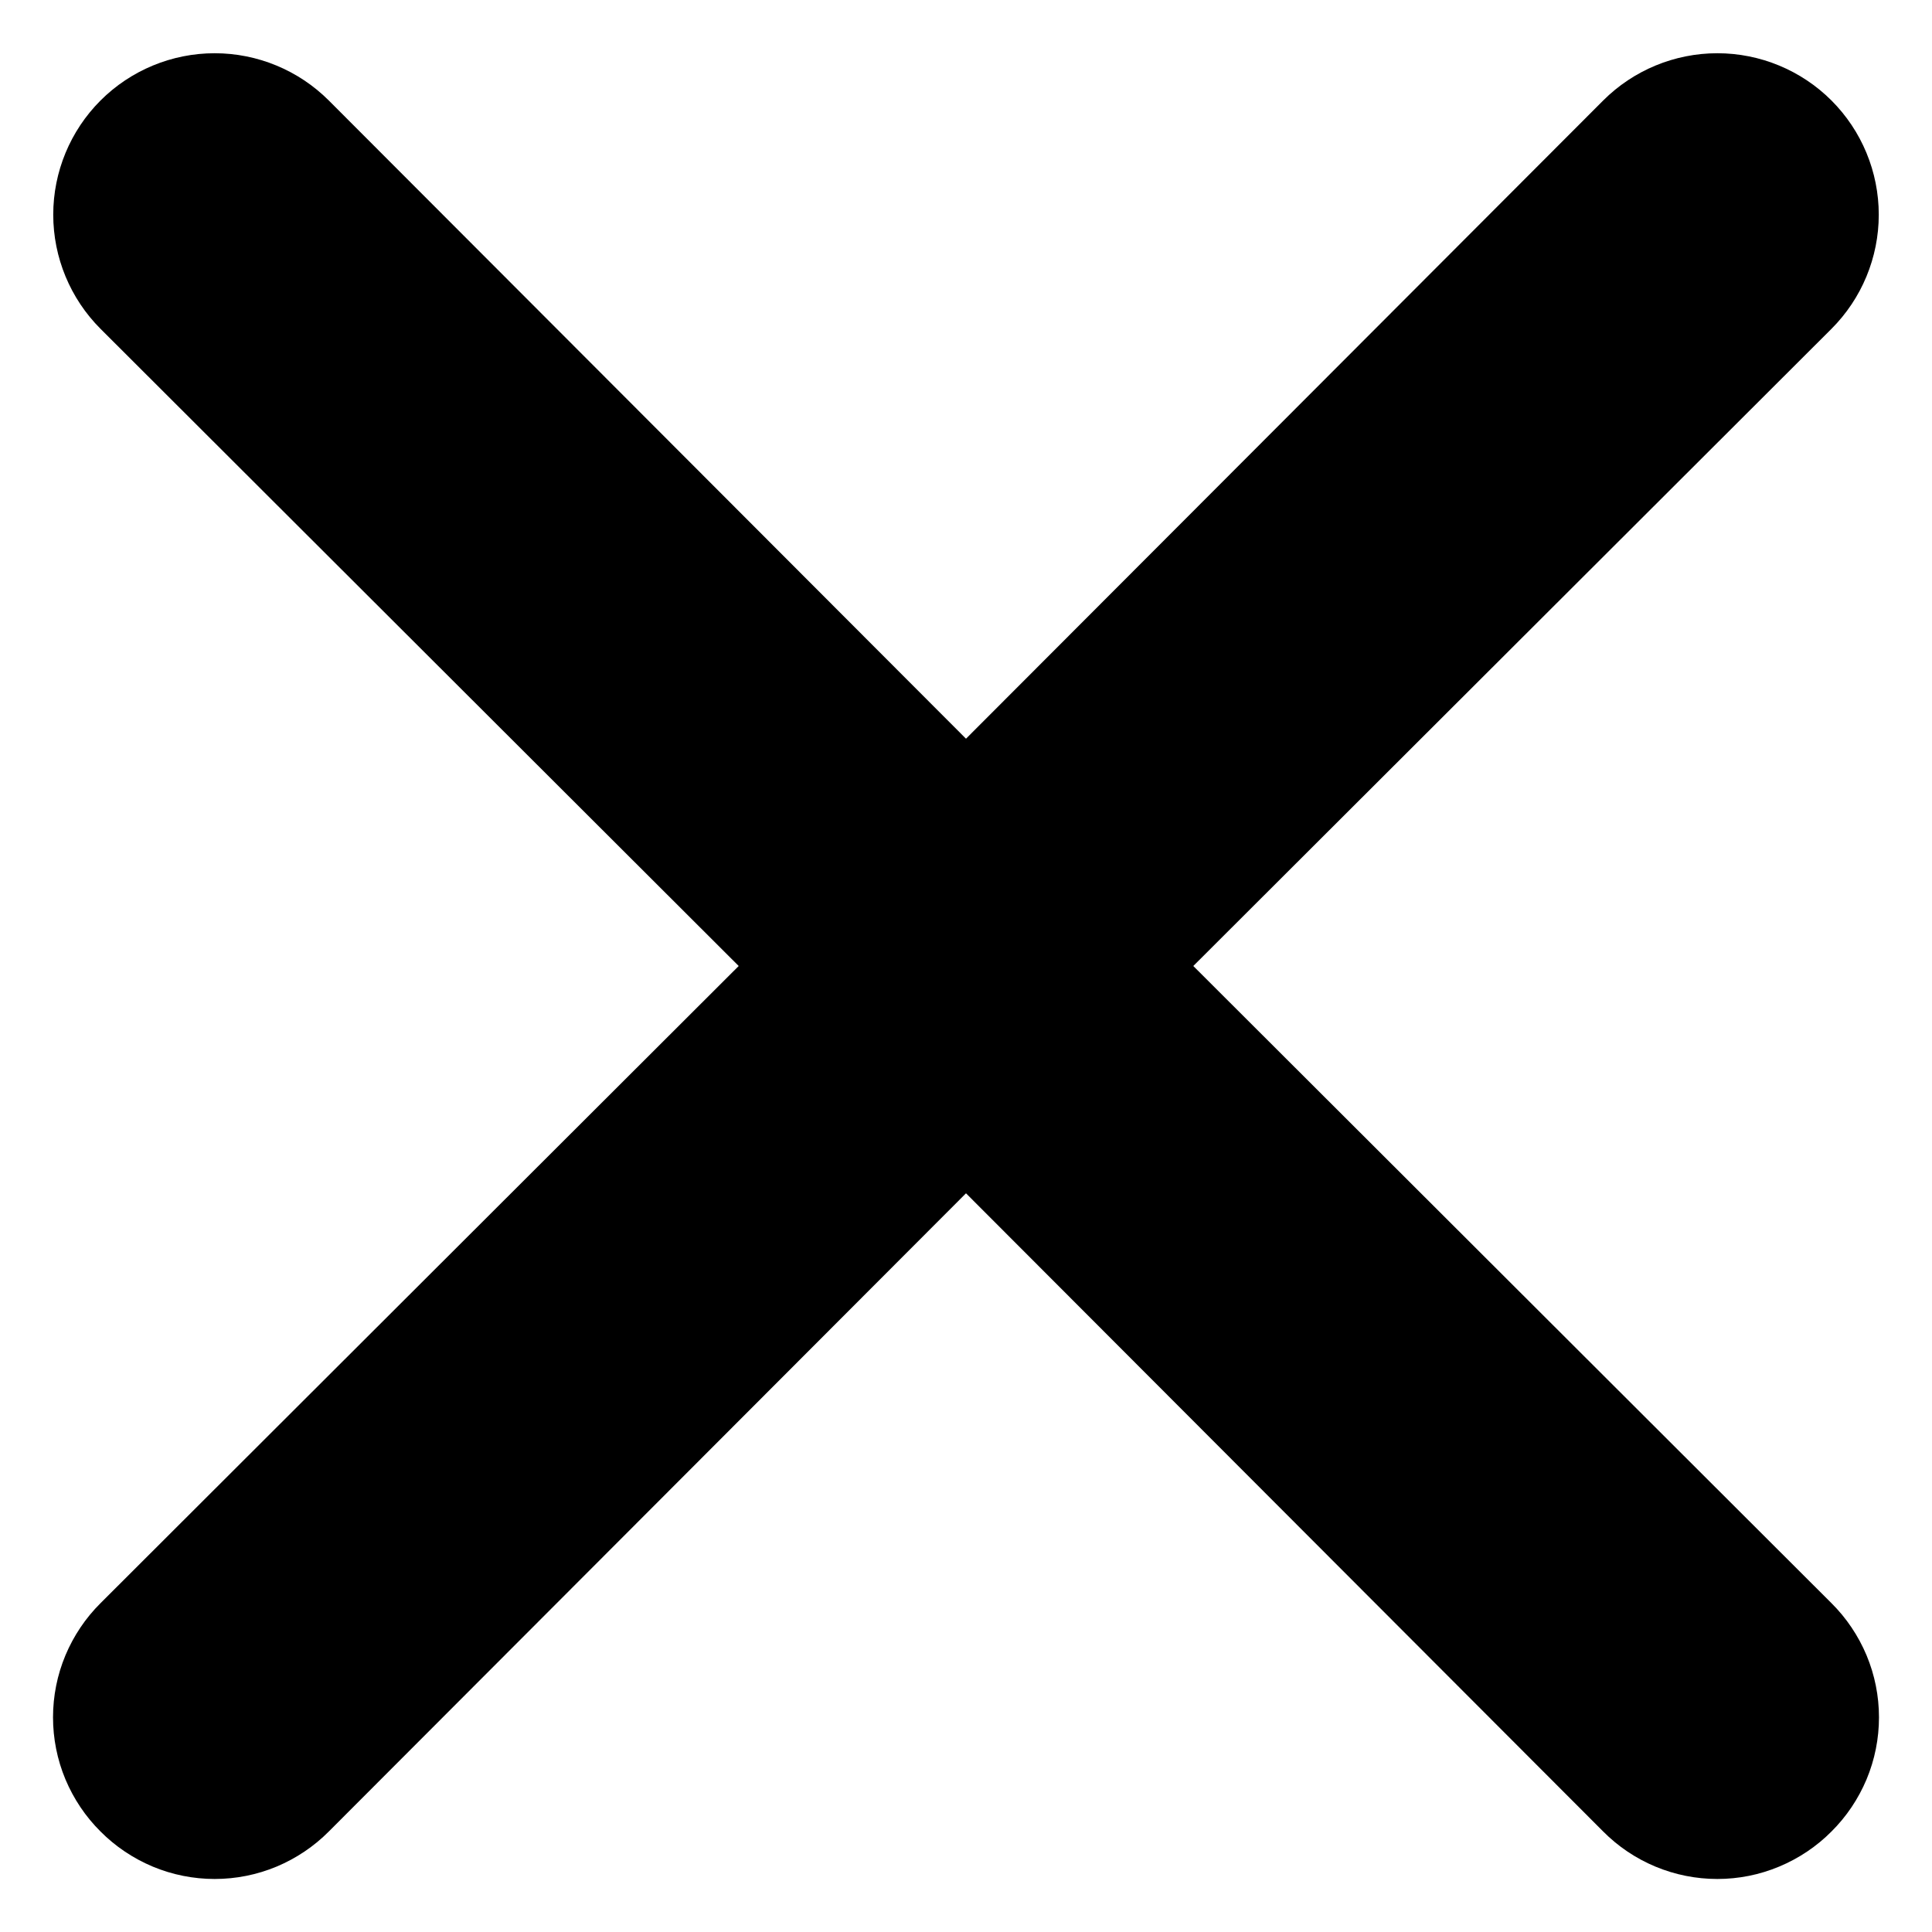
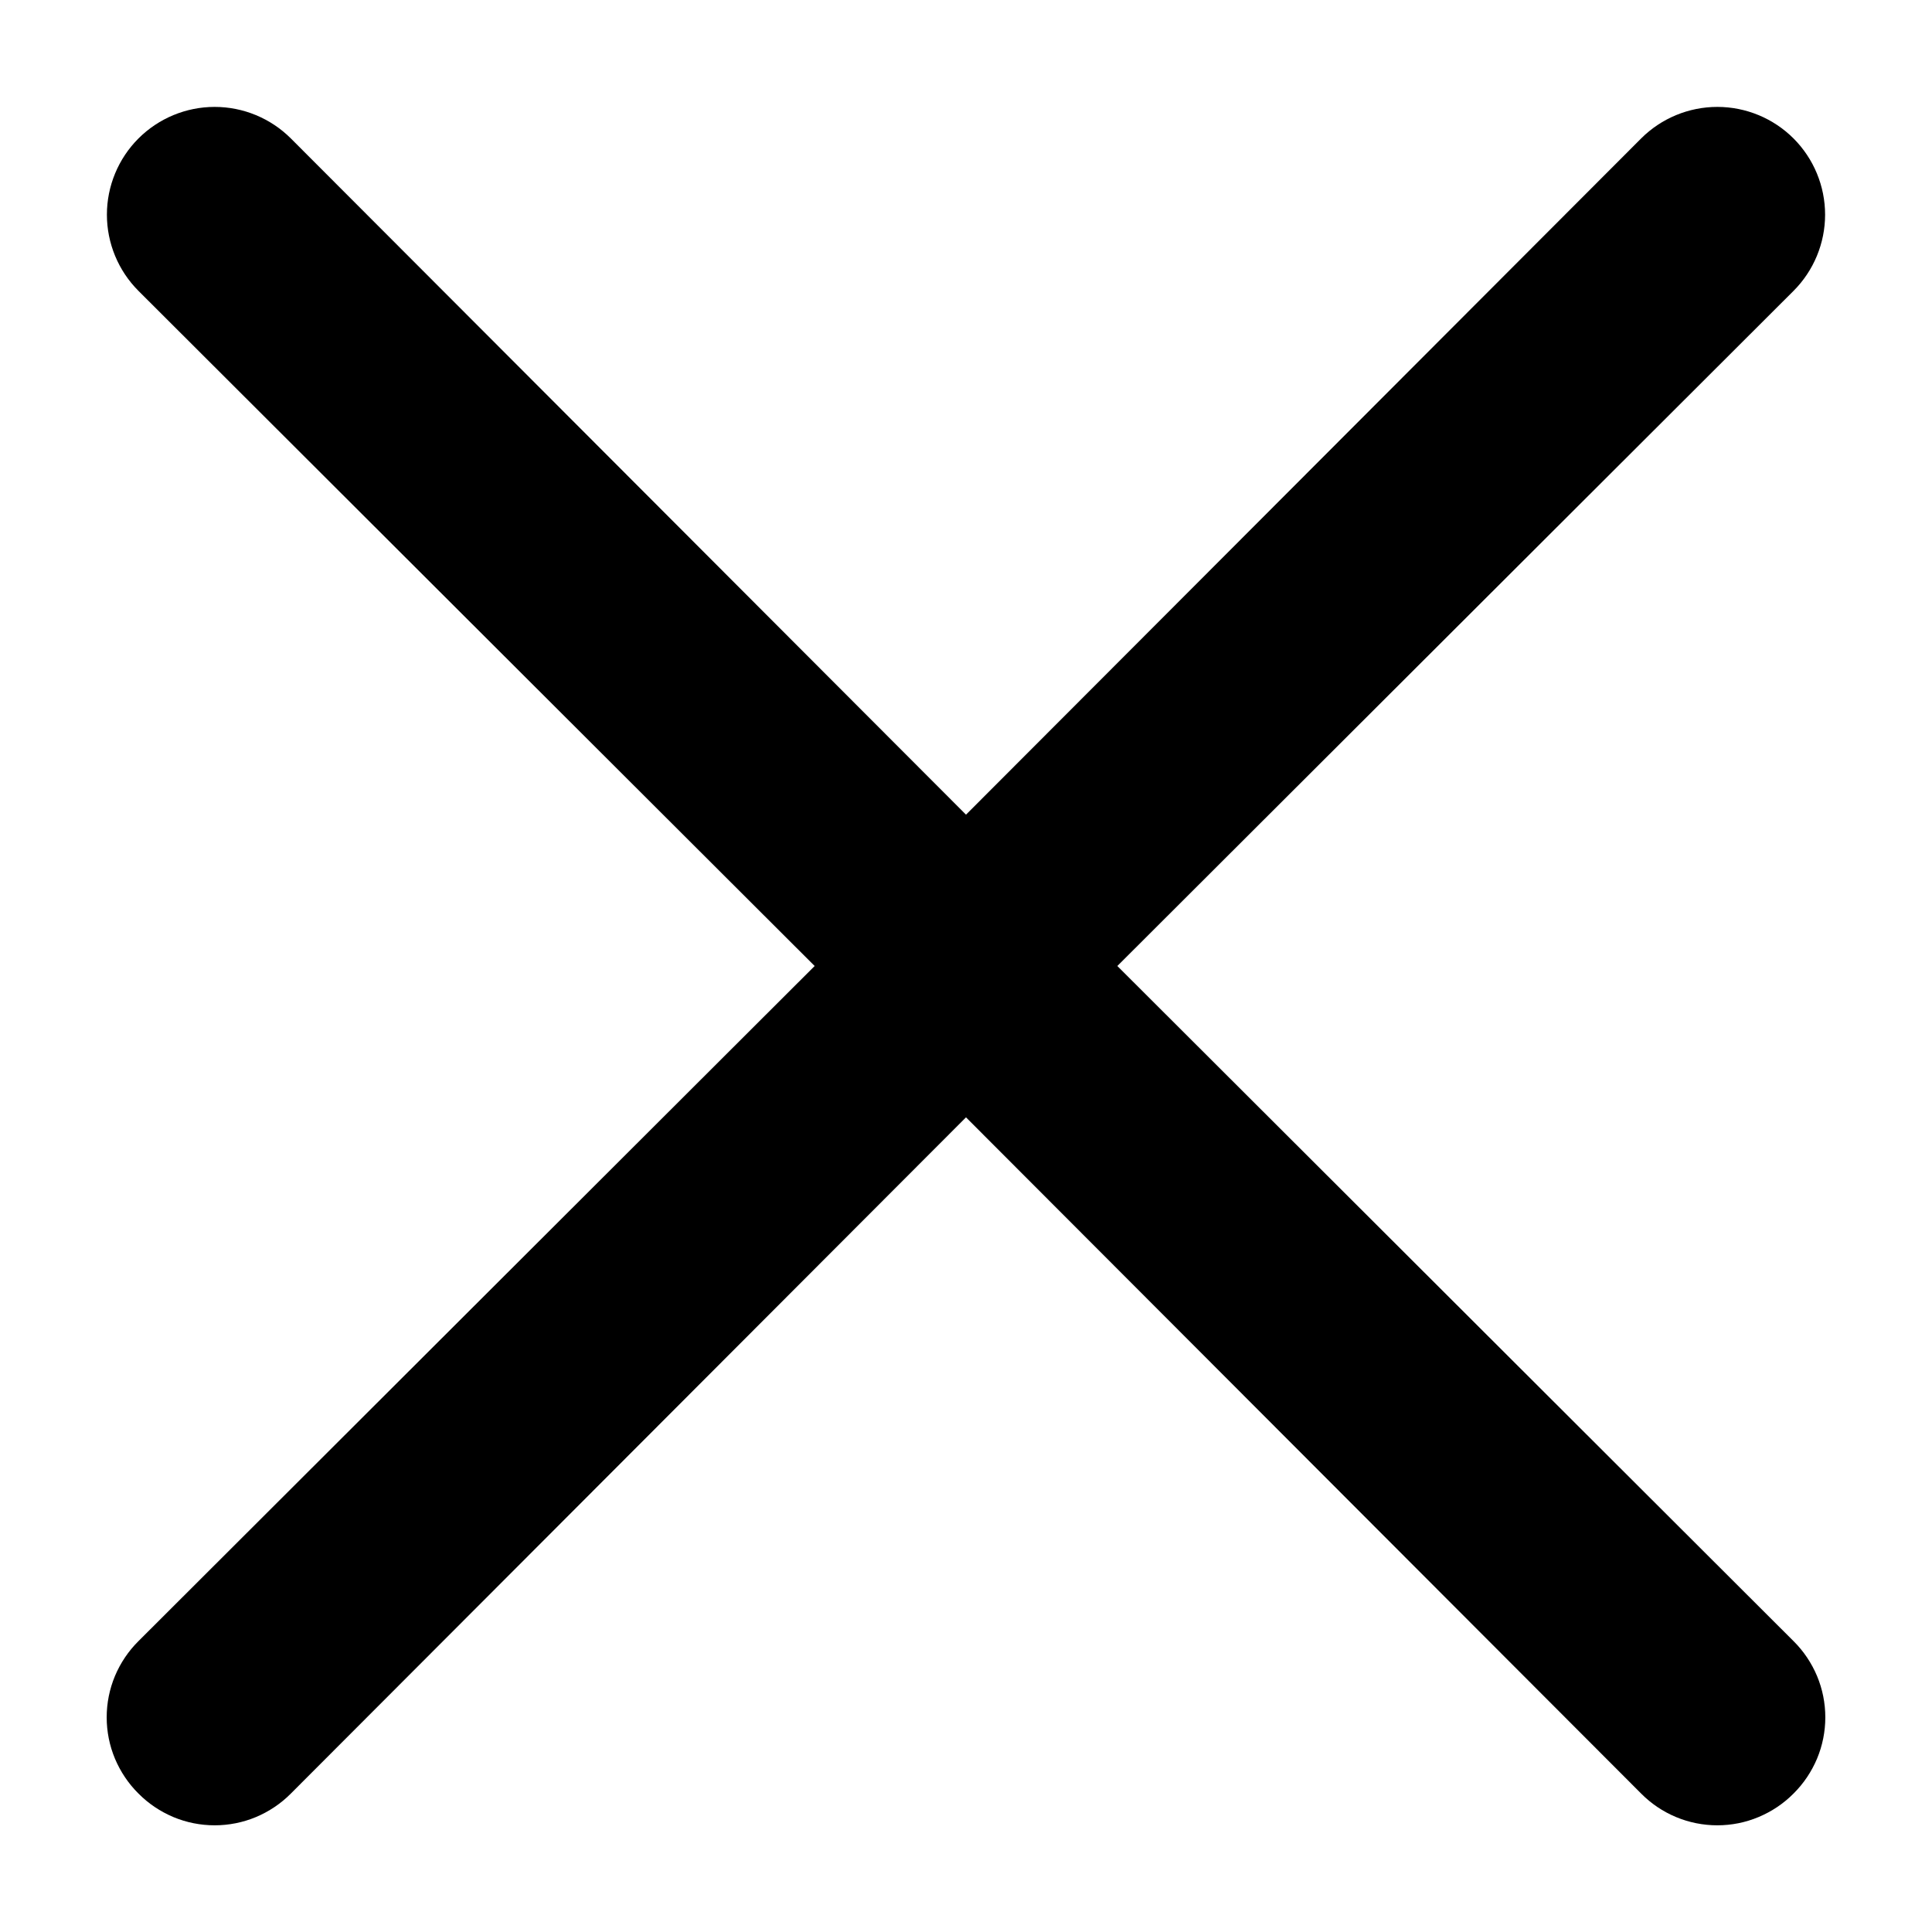
<svg xmlns="http://www.w3.org/2000/svg" width="18" height="18" viewBox="0 0 18 18" className="w-7 h-7 cursor-pointer text-black dark:text-white">
-   <path d="M10.41 9L16.71 2.71C16.898 2.522 17.004 2.266 17.004 2C17.004 1.734 16.898 1.478 16.71 1.29C16.522 1.102 16.266 0.996 16 0.996C15.734 0.996 15.478 1.102 15.29 1.29L9 7.59L2.71 1.29C2.522 1.102 2.266 0.996 2 0.996C1.734 0.996 1.478 1.102 1.29 1.29C1.102 1.478 0.996 1.734 0.996 2C0.996 2.266 1.102 2.522 1.29 2.71L7.59 9L1.29 15.29C1.196 15.383 1.122 15.494 1.071 15.615C1.02 15.737 0.994 15.868 0.994 16C0.994 16.132 1.02 16.263 1.071 16.385C1.122 16.506 1.196 16.617 1.29 16.71C1.383 16.804 1.494 16.878 1.615 16.929C1.737 16.98 1.868 17.006 2 17.006C2.132 17.006 2.263 16.98 2.385 16.929C2.506 16.878 2.617 16.804 2.71 16.71L9 10.41L15.29 16.71C15.383 16.804 15.493 16.878 15.615 16.929C15.737 16.98 15.868 17.006 16 17.006C16.132 17.006 16.263 16.98 16.384 16.929C16.506 16.878 16.617 16.804 16.71 16.71C16.804 16.617 16.878 16.506 16.929 16.385C16.98 16.263 17.006 16.132 17.006 16C17.006 15.868 16.98 15.737 16.929 15.615C16.878 15.494 16.804 15.383 16.71 15.29L10.41 9Z" fill="currentColor" stroke="currentColor" />
+   <path d="M10.41 9L16.71 2.71C16.898 2.522 17.004 2.266 17.004 2C17.004 1.734 16.898 1.478 16.71 1.29C16.522 1.102 16.266 0.996 16 0.996C15.734 0.996 15.478 1.102 15.29 1.29L9 7.59L2.71 1.29C2.522 1.102 2.266 0.996 2 0.996C1.734 0.996 1.478 1.102 1.29 1.29C1.102 1.478 0.996 1.734 0.996 2C0.996 2.266 1.102 2.522 1.29 2.71L7.59 9L1.29 15.29C1.196 15.383 1.122 15.494 1.071 15.615C1.02 15.737 0.994 15.868 0.994 16C0.994 16.132 1.02 16.263 1.071 16.385C1.122 16.506 1.196 16.617 1.29 16.71C1.383 16.804 1.494 16.878 1.615 16.929C1.737 16.98 1.868 17.006 2 17.006C2.132 17.006 2.263 16.98 2.385 16.929C2.506 16.878 2.617 16.804 2.71 16.71L9 10.41L15.29 16.71C15.383 16.804 15.493 16.878 15.615 16.929C15.737 16.98 15.868 17.006 16 17.006C16.132 17.006 16.263 16.98 16.384 16.929C16.506 16.878 16.617 16.804 16.71 16.71C16.804 16.617 16.878 16.506 16.929 16.385C16.98 16.263 17.006 16.132 17.006 16C17.006 15.868 16.98 15.737 16.929 15.615C16.878 15.494 16.804 15.383 16.71 15.29L10.41 9Z" fill="current Color" />
</svg>
